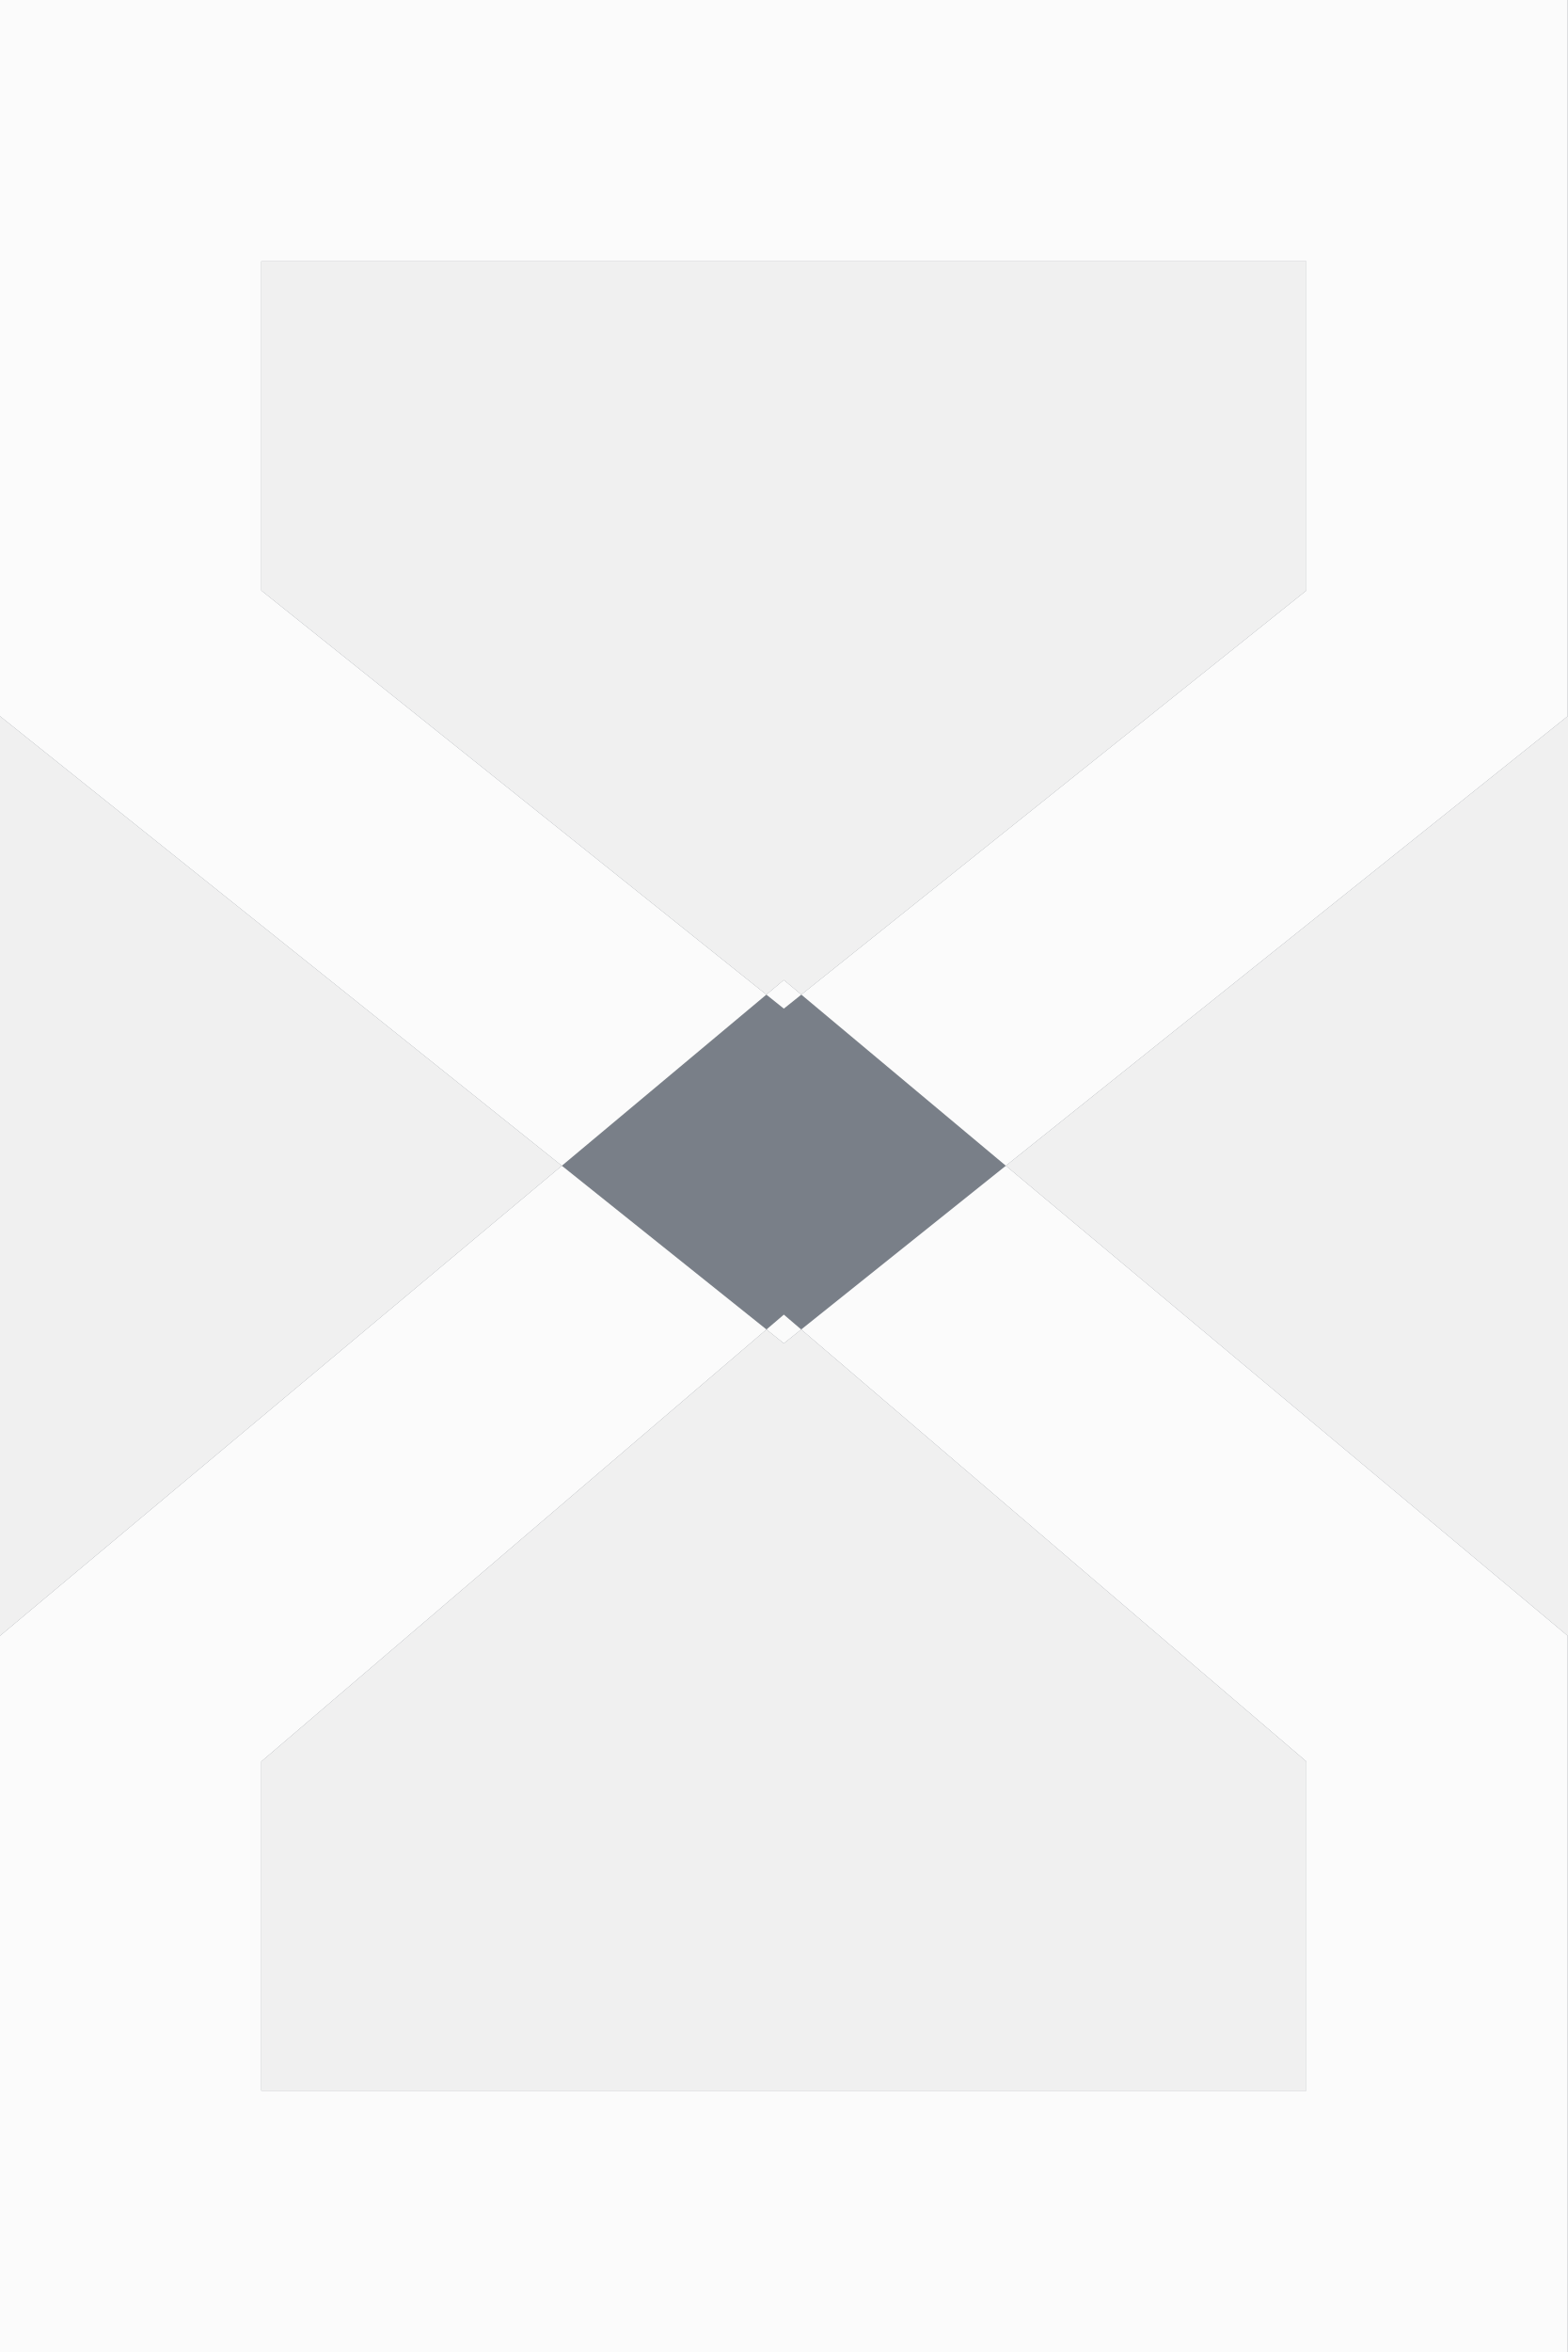
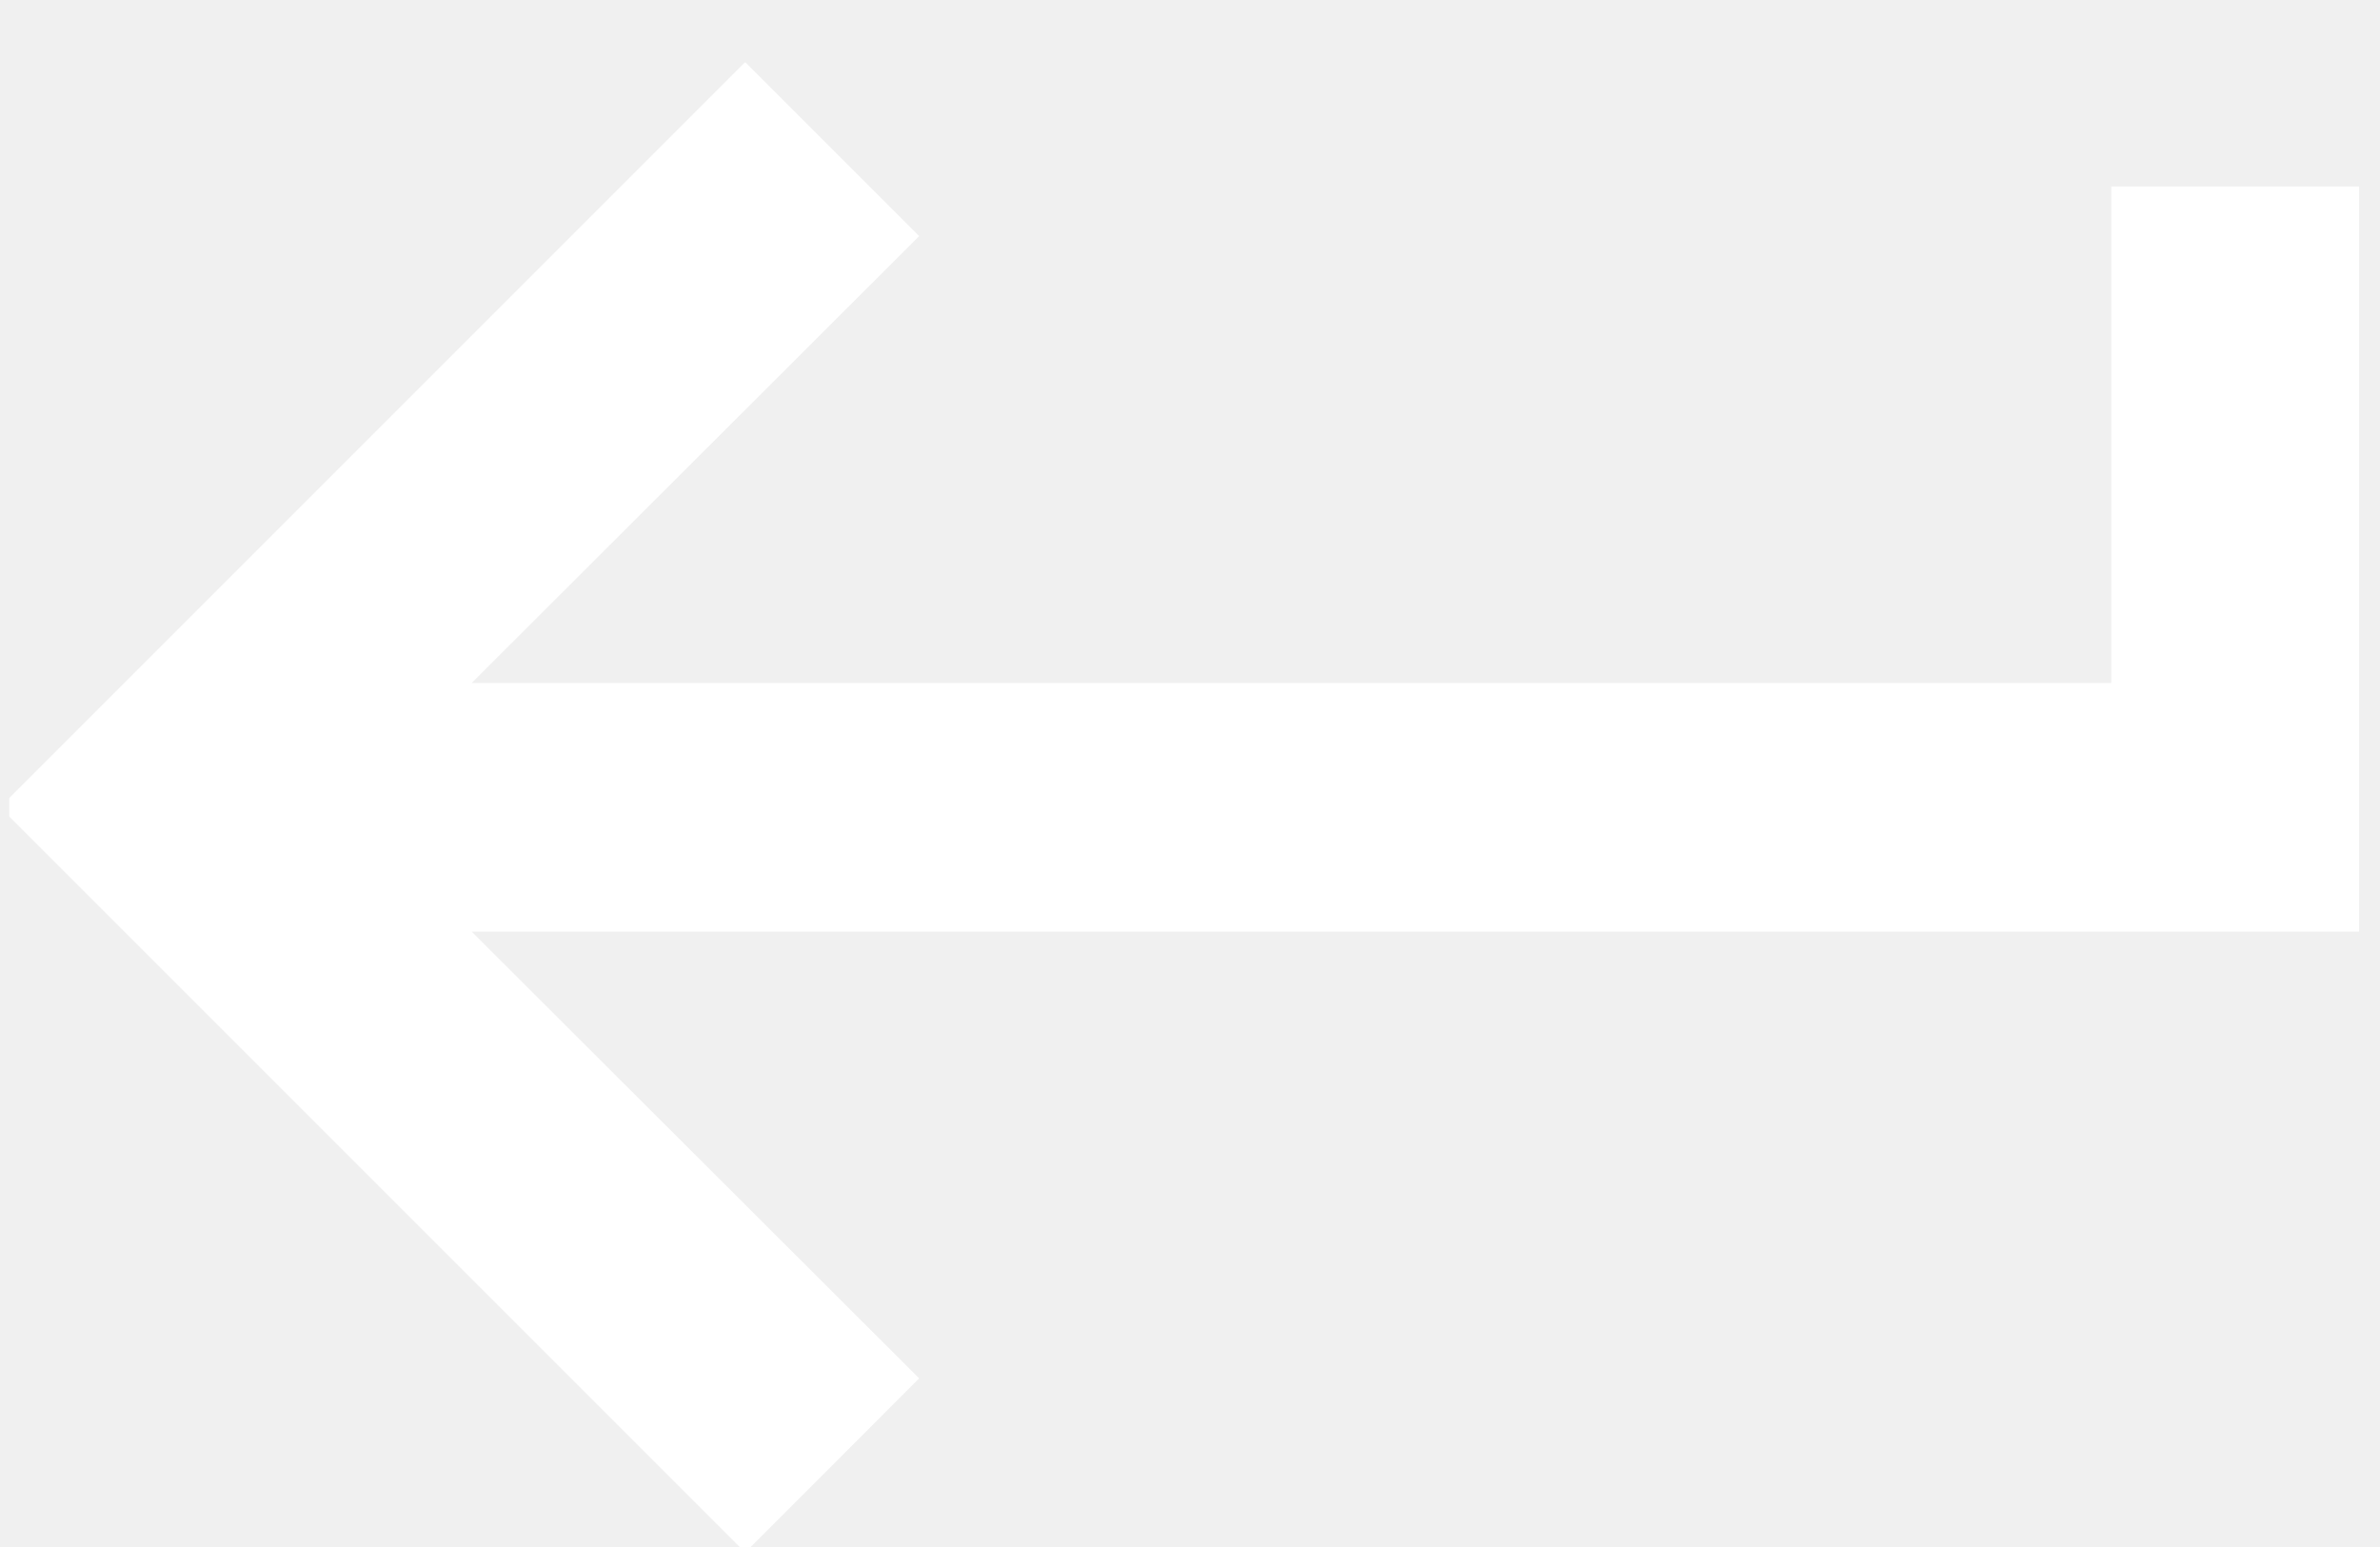
- <svg xmlns="http://www.w3.org/2000/svg" xmlns:xlink="http://www.w3.org/1999/xlink" width="12px" height="18px" viewBox="0 0 12 18" version="1.1">
+ <svg xmlns="http://www.w3.org/2000/svg" xmlns:xlink="http://www.w3.org/1999/xlink" width="20px" height="13px" viewBox="0 0 20 13" version="1.1">
  <defs>
-     <path d="M0,0 L12,0 L12,5.481 L6,10.281 L0,5.481 L0,0 Z M2,2 L2,4.519 L6,7.719 L10,4.519 L10,2 L2,2 Z M0,18 L0,12.519 L6,7.5 L12,12.519 L12,18 L0,18 Z M2,16 L10,16 L10,13.481 L6,10.061 L2,13.481 L2,16 Z" id="path-1" />
+     <polygon id="path-1" points="0.078 0.522 19.825 0.522 19.825 13.046 0.078 13.046" />
  </defs>
-   <g id="Page-1" stroke="none" stroke-width="1" fill="none" fill-rule="evenodd" opacity="0.75">
-     <g id="Dashboard" transform="translate(-54, -373)">
-       <g id="slidebar-icons">
-         <g id="Menu" transform="translate(0, 310)">
-           <g id="Components/Menu-2" transform="translate(54, 63)">
-             <g id="Icons/24px/star">
-               <mask id="mask-2" fill="white">
-                 <use xlink:href="#path-1" />
-               </mask>
-               <use id="Combined-Shape" fill="#525A65" fill-rule="nonzero" xlink:href="#path-1" />
-               <g id="Colors/White" mask="url(#mask-2)" fill="#FFFFFF">
-                 <g transform="translate(-6, -3)" id="Colors/Wait">
-                   <rect x="0" y="0" width="24" height="24" />
-                 </g>
-               </g>
-             </g>
-           </g>
-         </g>
+   <g id="Page-1" stroke="none" stroke-width="1" fill="none" fill-rule="evenodd">
+     <g id="Shipment-Request-Step-2" transform="translate(-43, -375)">
+       <g id="enter-arrow" transform="translate(43, 375)">
+         <mask id="mask-2" fill="white">
+           <use xlink:href="#path-1" />
+         </mask>
+         <g id="Clip-2" />
+         <polygon id="Fill-1" fill="#FFFFFF" mask="url(#mask-2)" points="17.742 1.567 17.742 5.739 3.964 5.739 7.724 1.984 6.262 0.522 0 6.784 6.262 13.046 7.724 11.583 3.964 7.829 19.825 7.829 19.825 1.567" />
      </g>
    </g>
  </g>
</svg>
